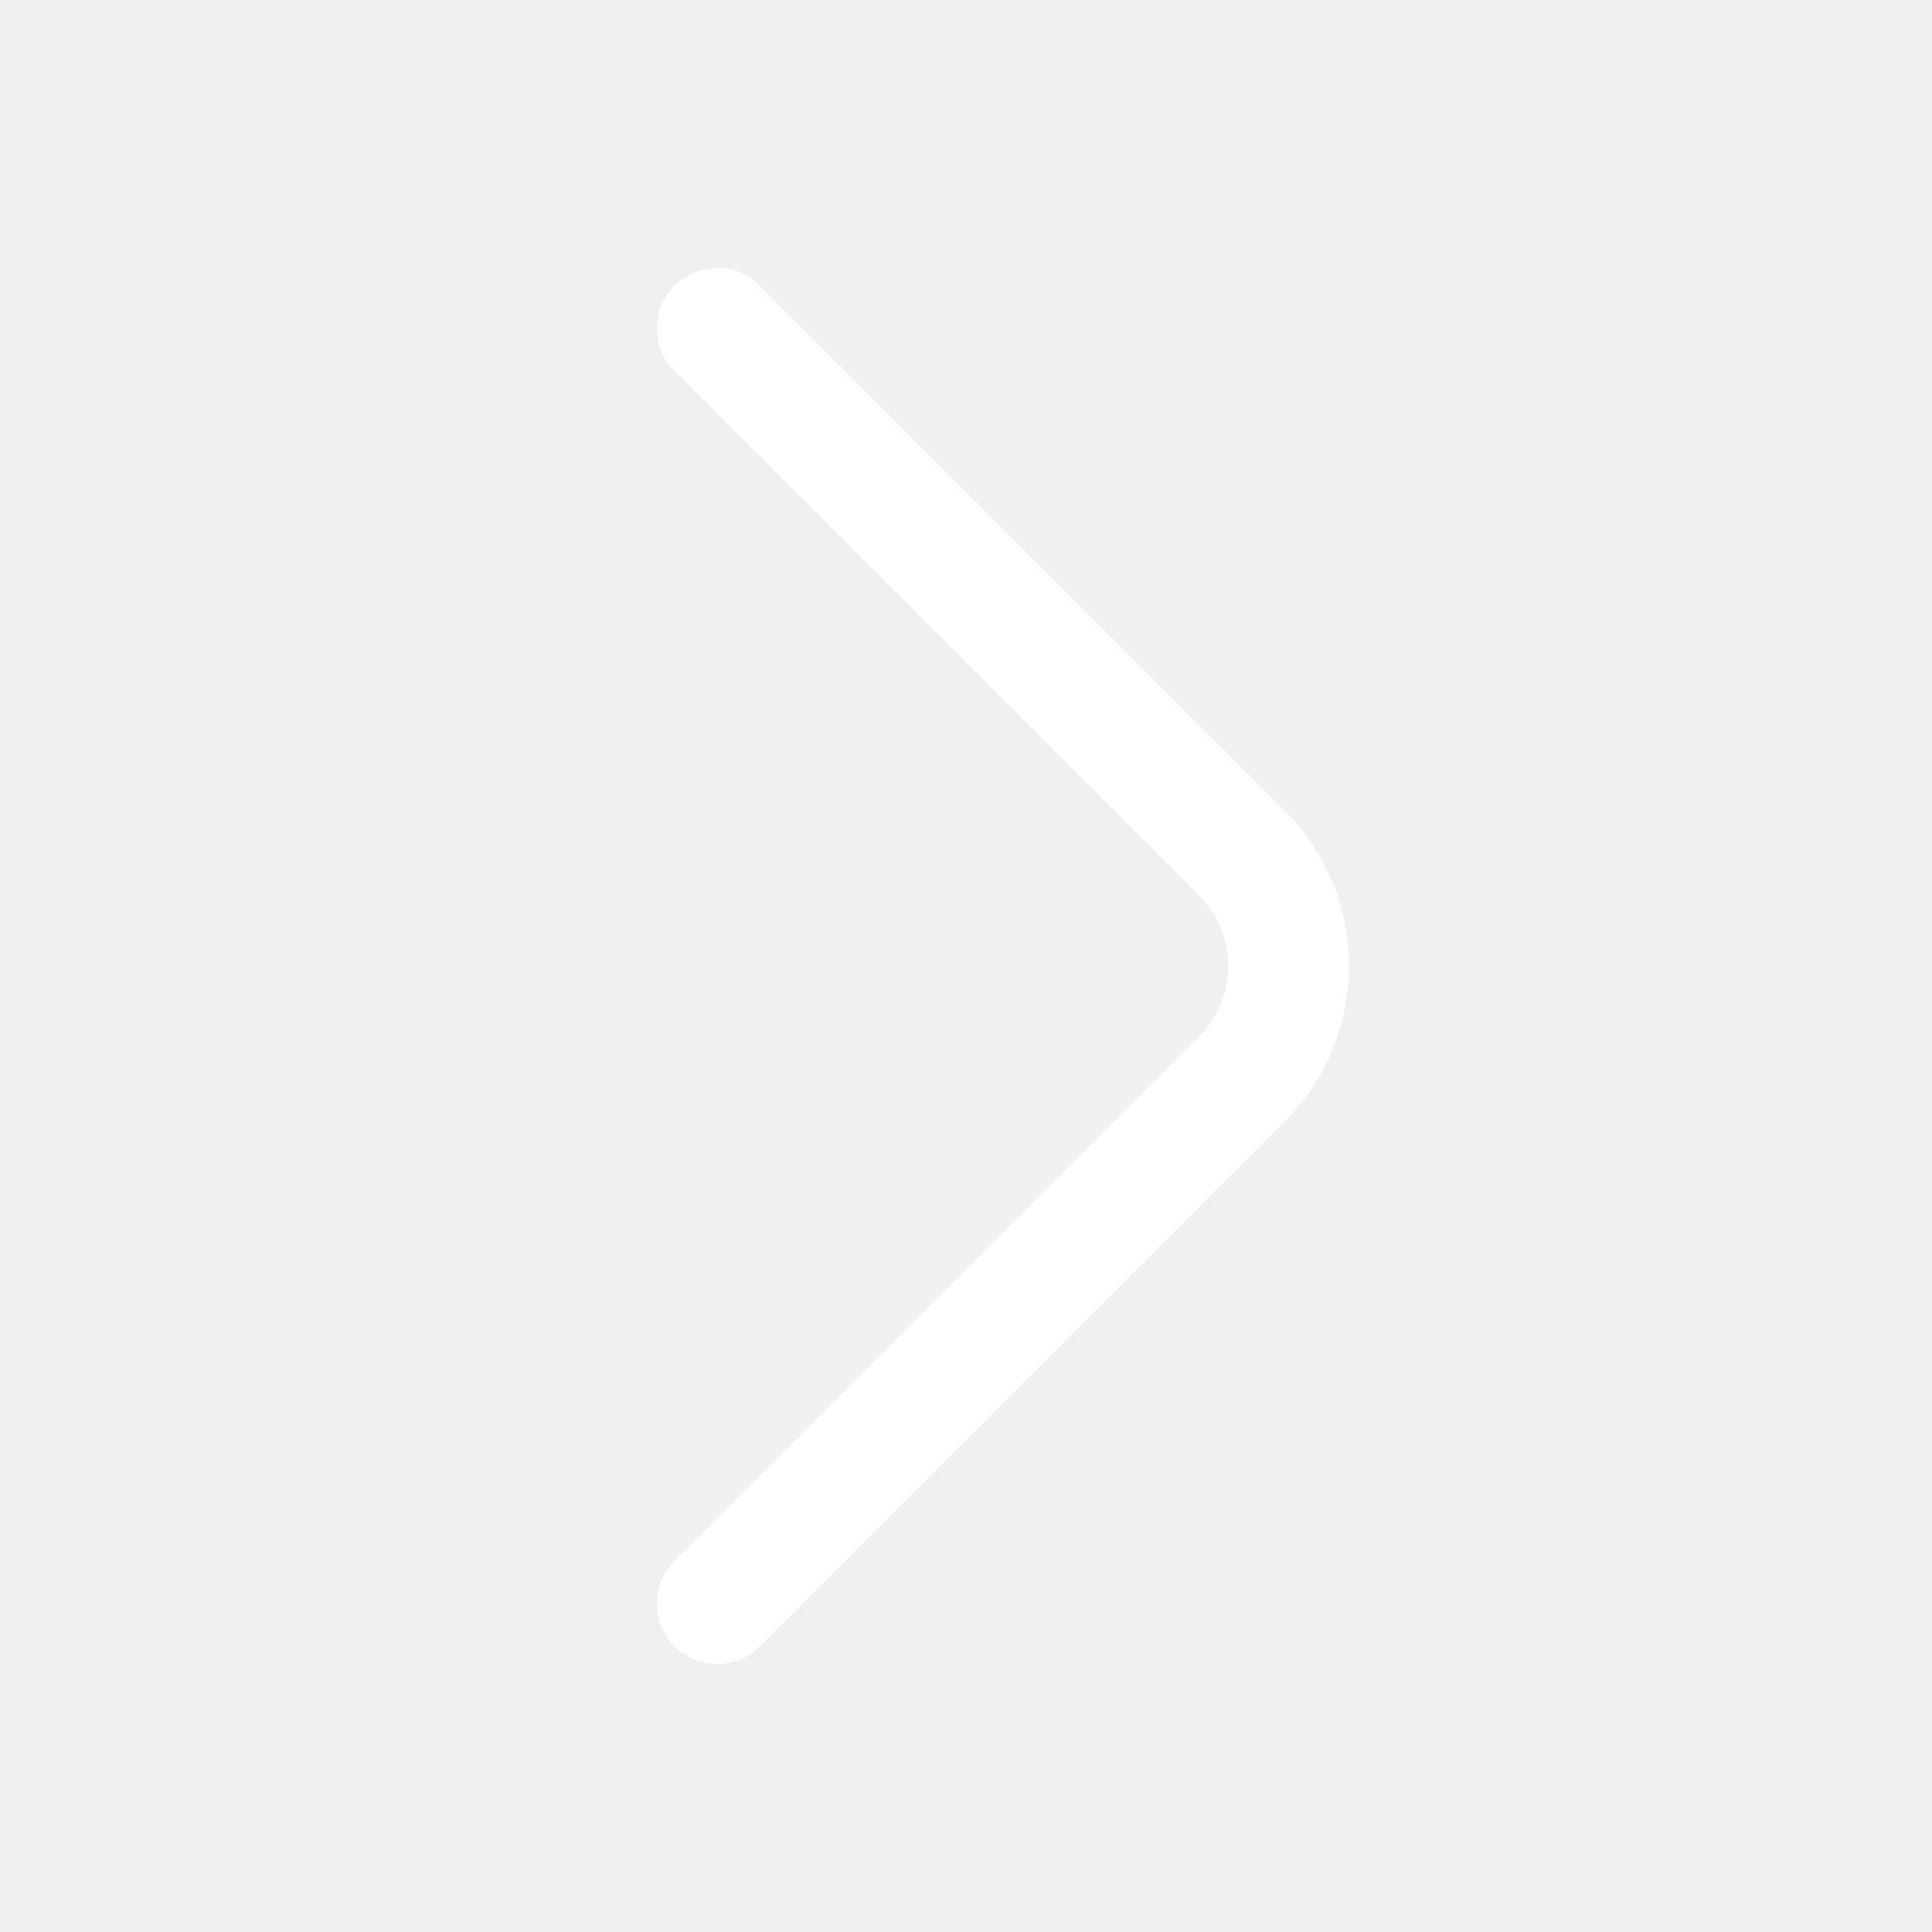
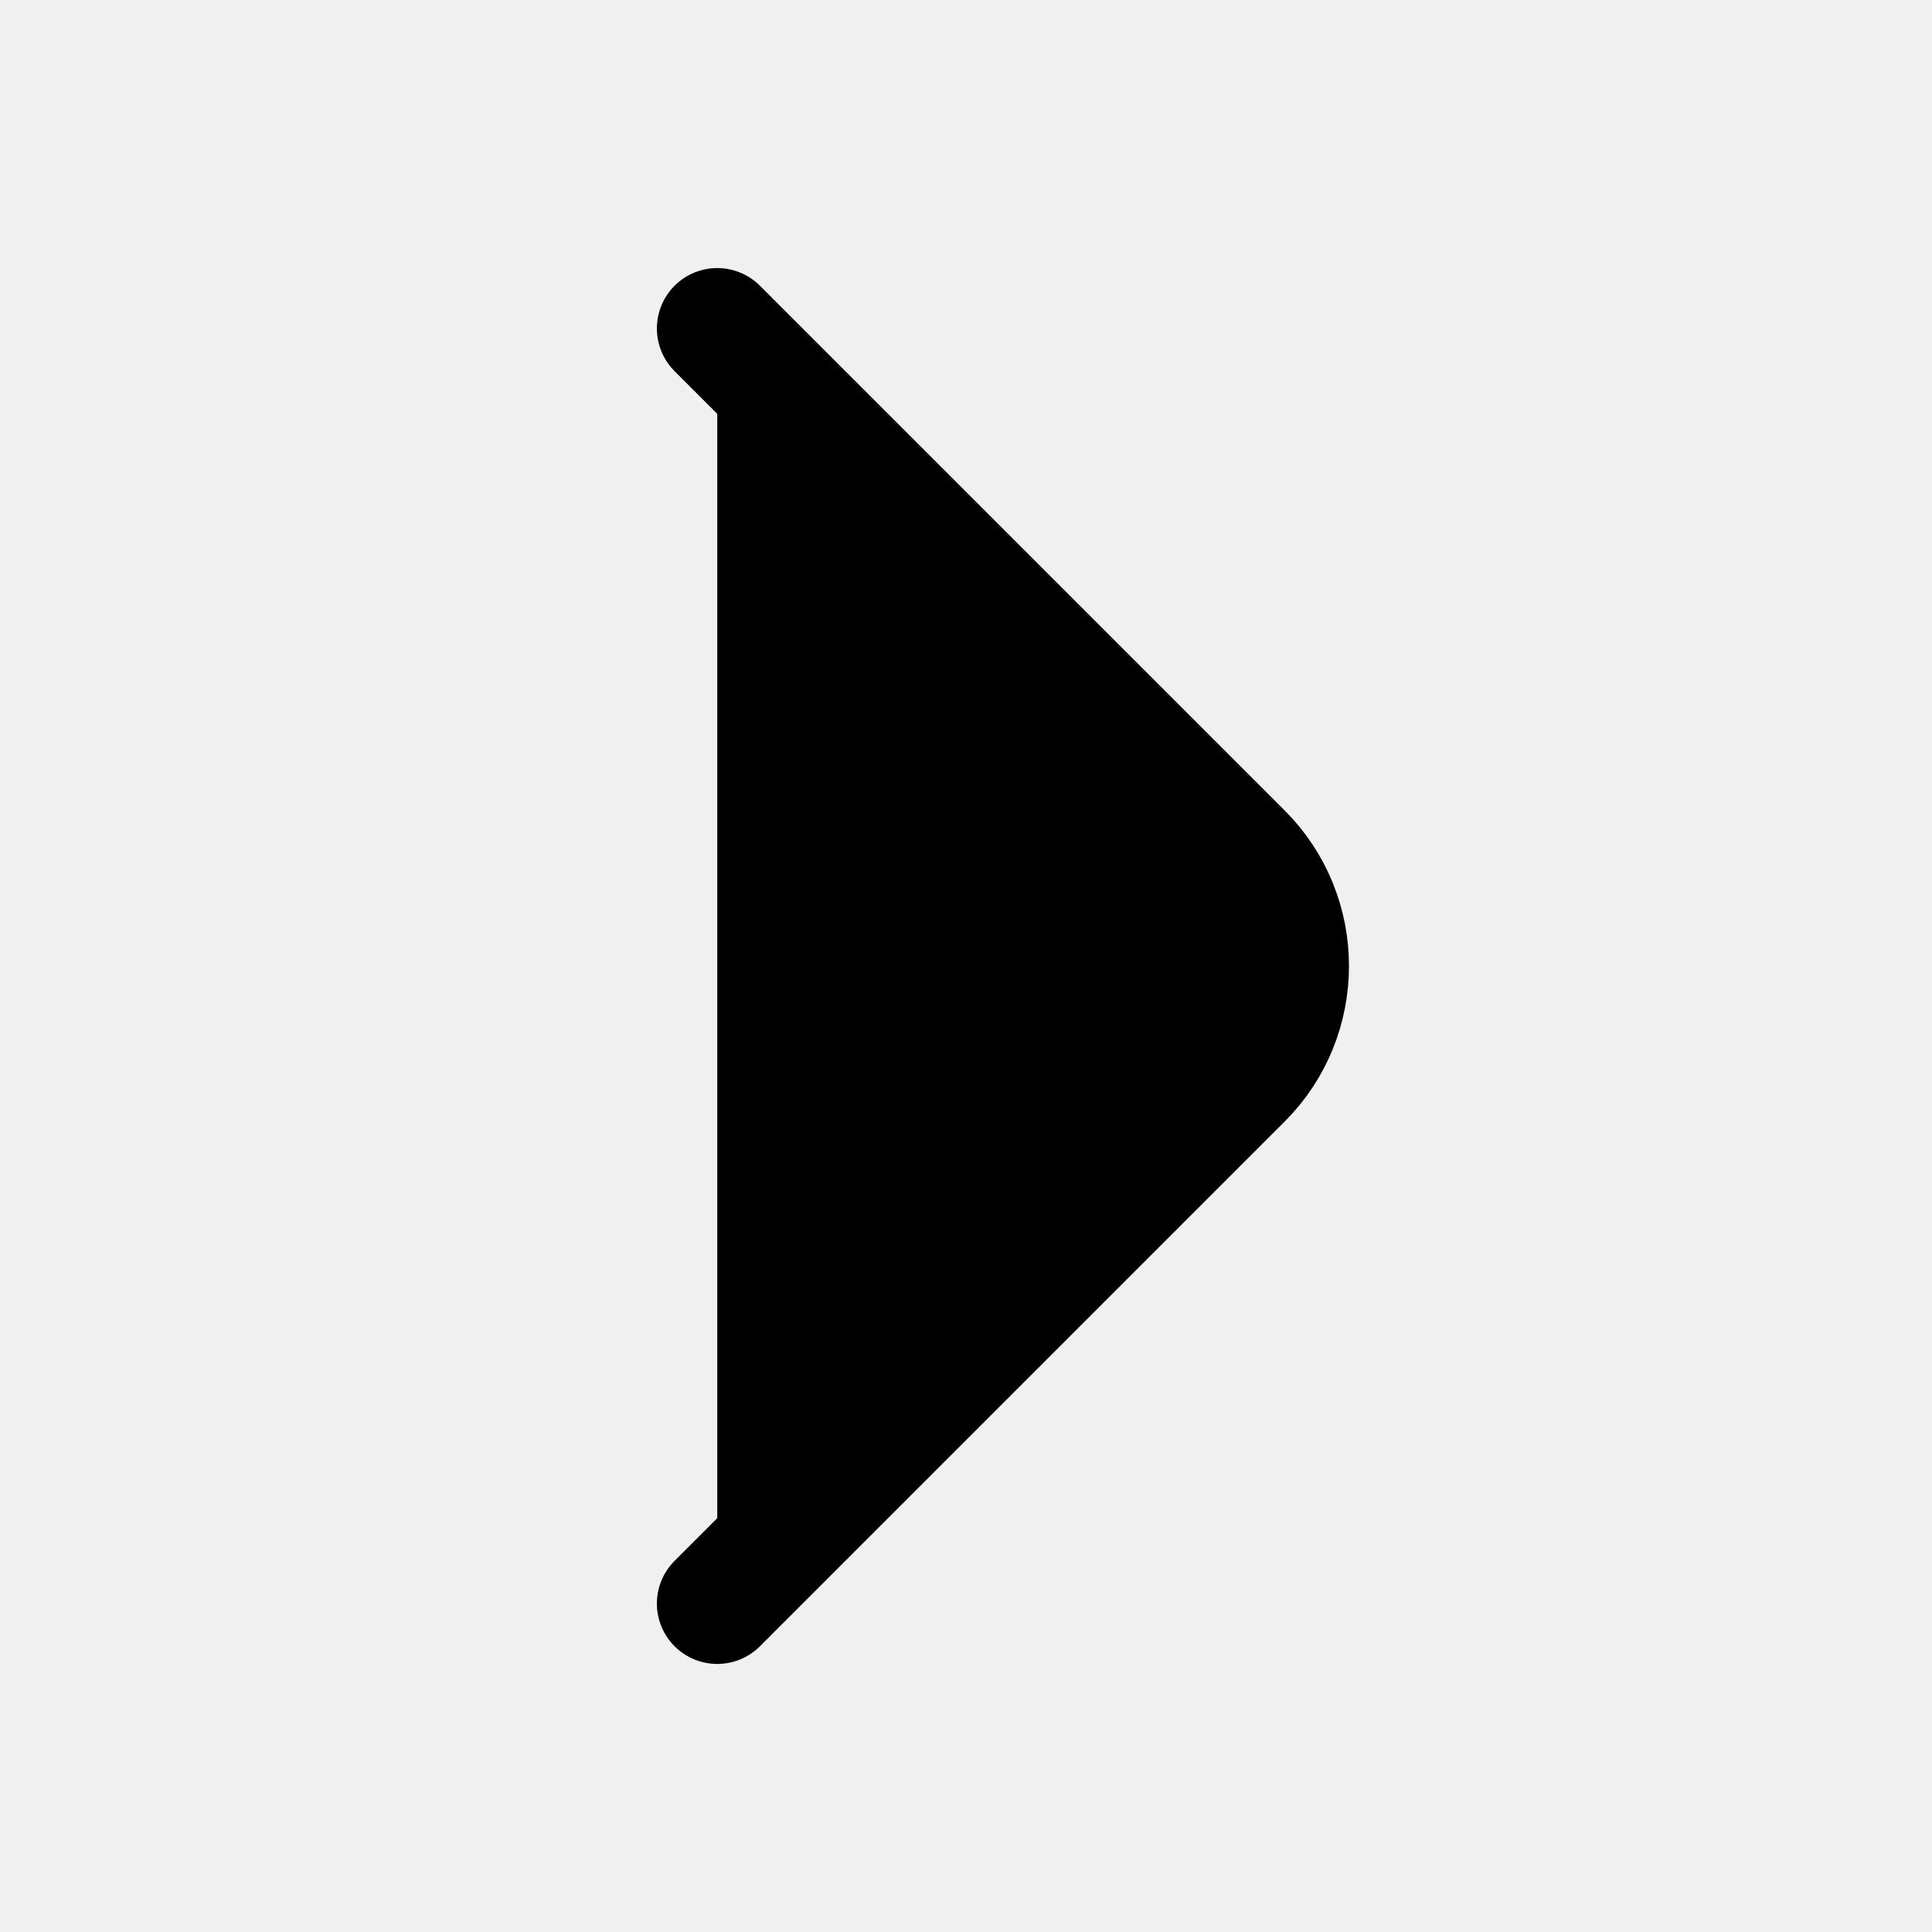
- <svg xmlns="http://www.w3.org/2000/svg" width="24" height="24" viewBox="0 0 24 24" fill="none">
-   <path d="M8.91 19.92L15.43 13.4C16.2 12.63 16.2 11.37 15.43 10.6L8.91 4.08" stroke="white" stroke-width="1.5" stroke-miterlimit="10" stroke-linecap="round" stroke-linejoin="round" />
+ <svg xmlns="http://www.w3.org/2000/svg" width="24" height="24" viewBox="0 0 24 24" fill="currentColor">
+   <path d="M8.91 19.92L15.43 13.4C16.2 12.63 16.2 11.37 15.43 10.6L8.91 4.08" stroke="currentColor" stroke-width="1.5" stroke-miterlimit="10" stroke-linecap="round" stroke-linejoin="round" />
</svg>
